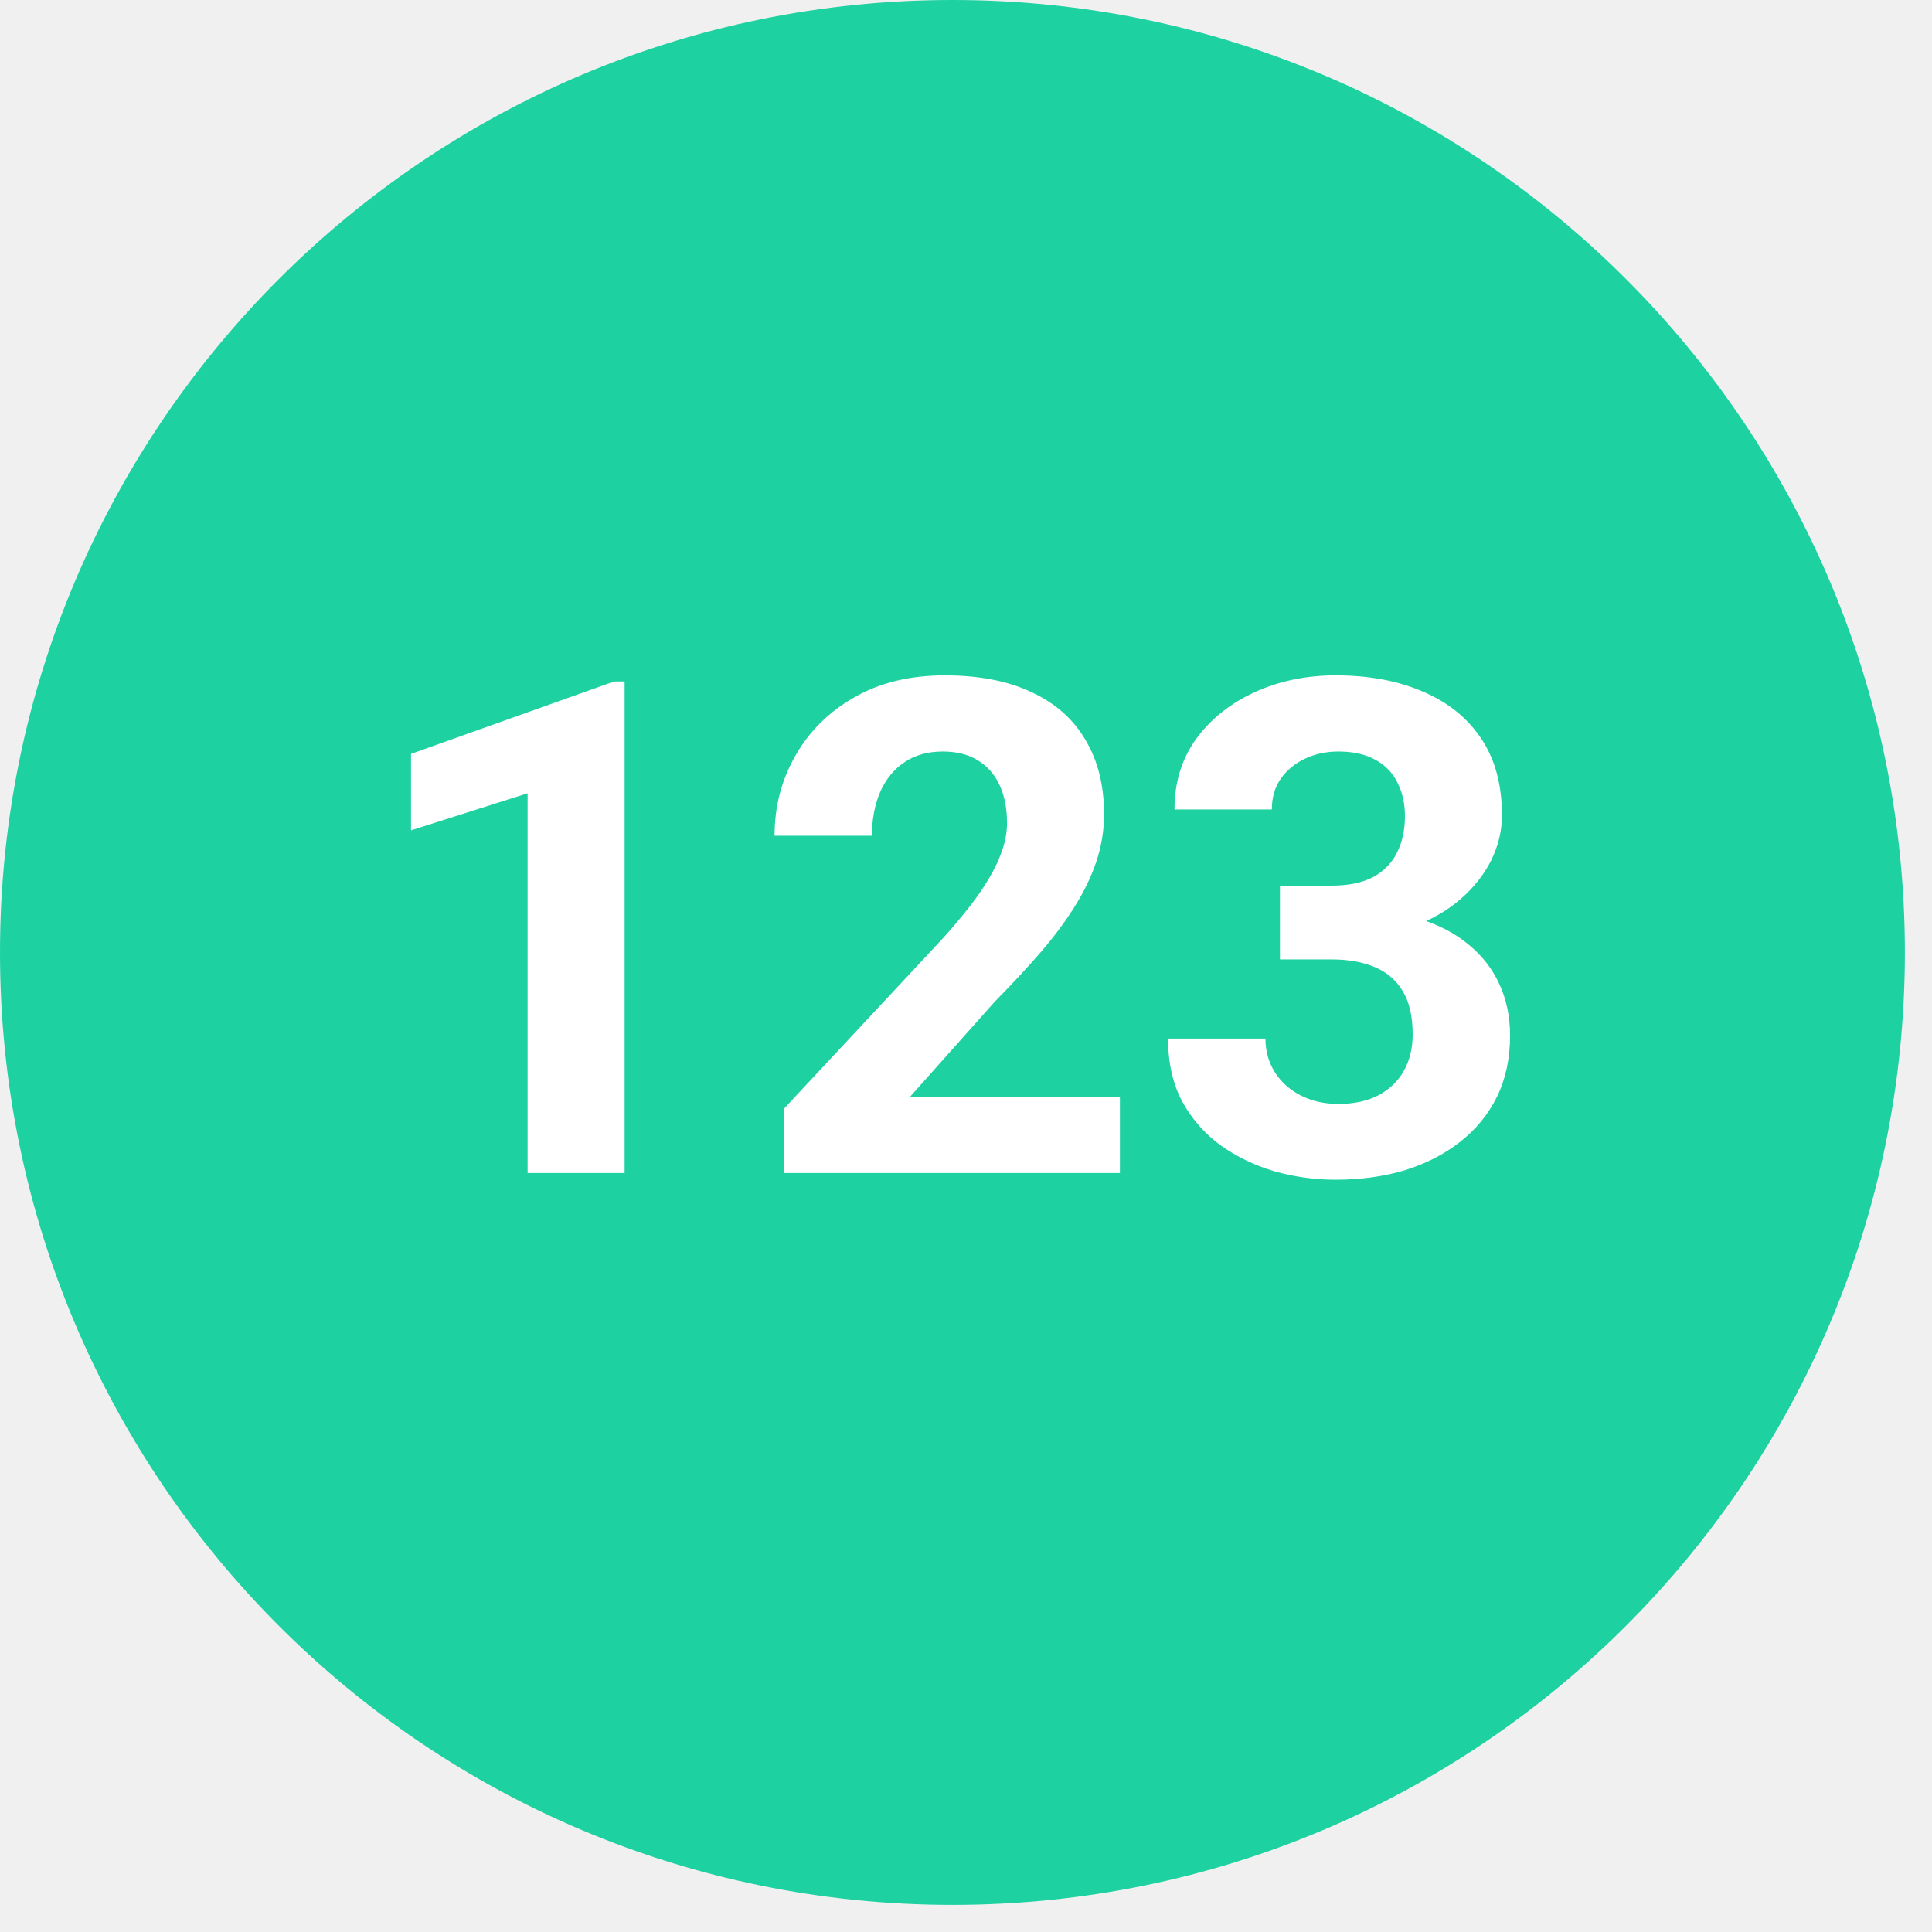
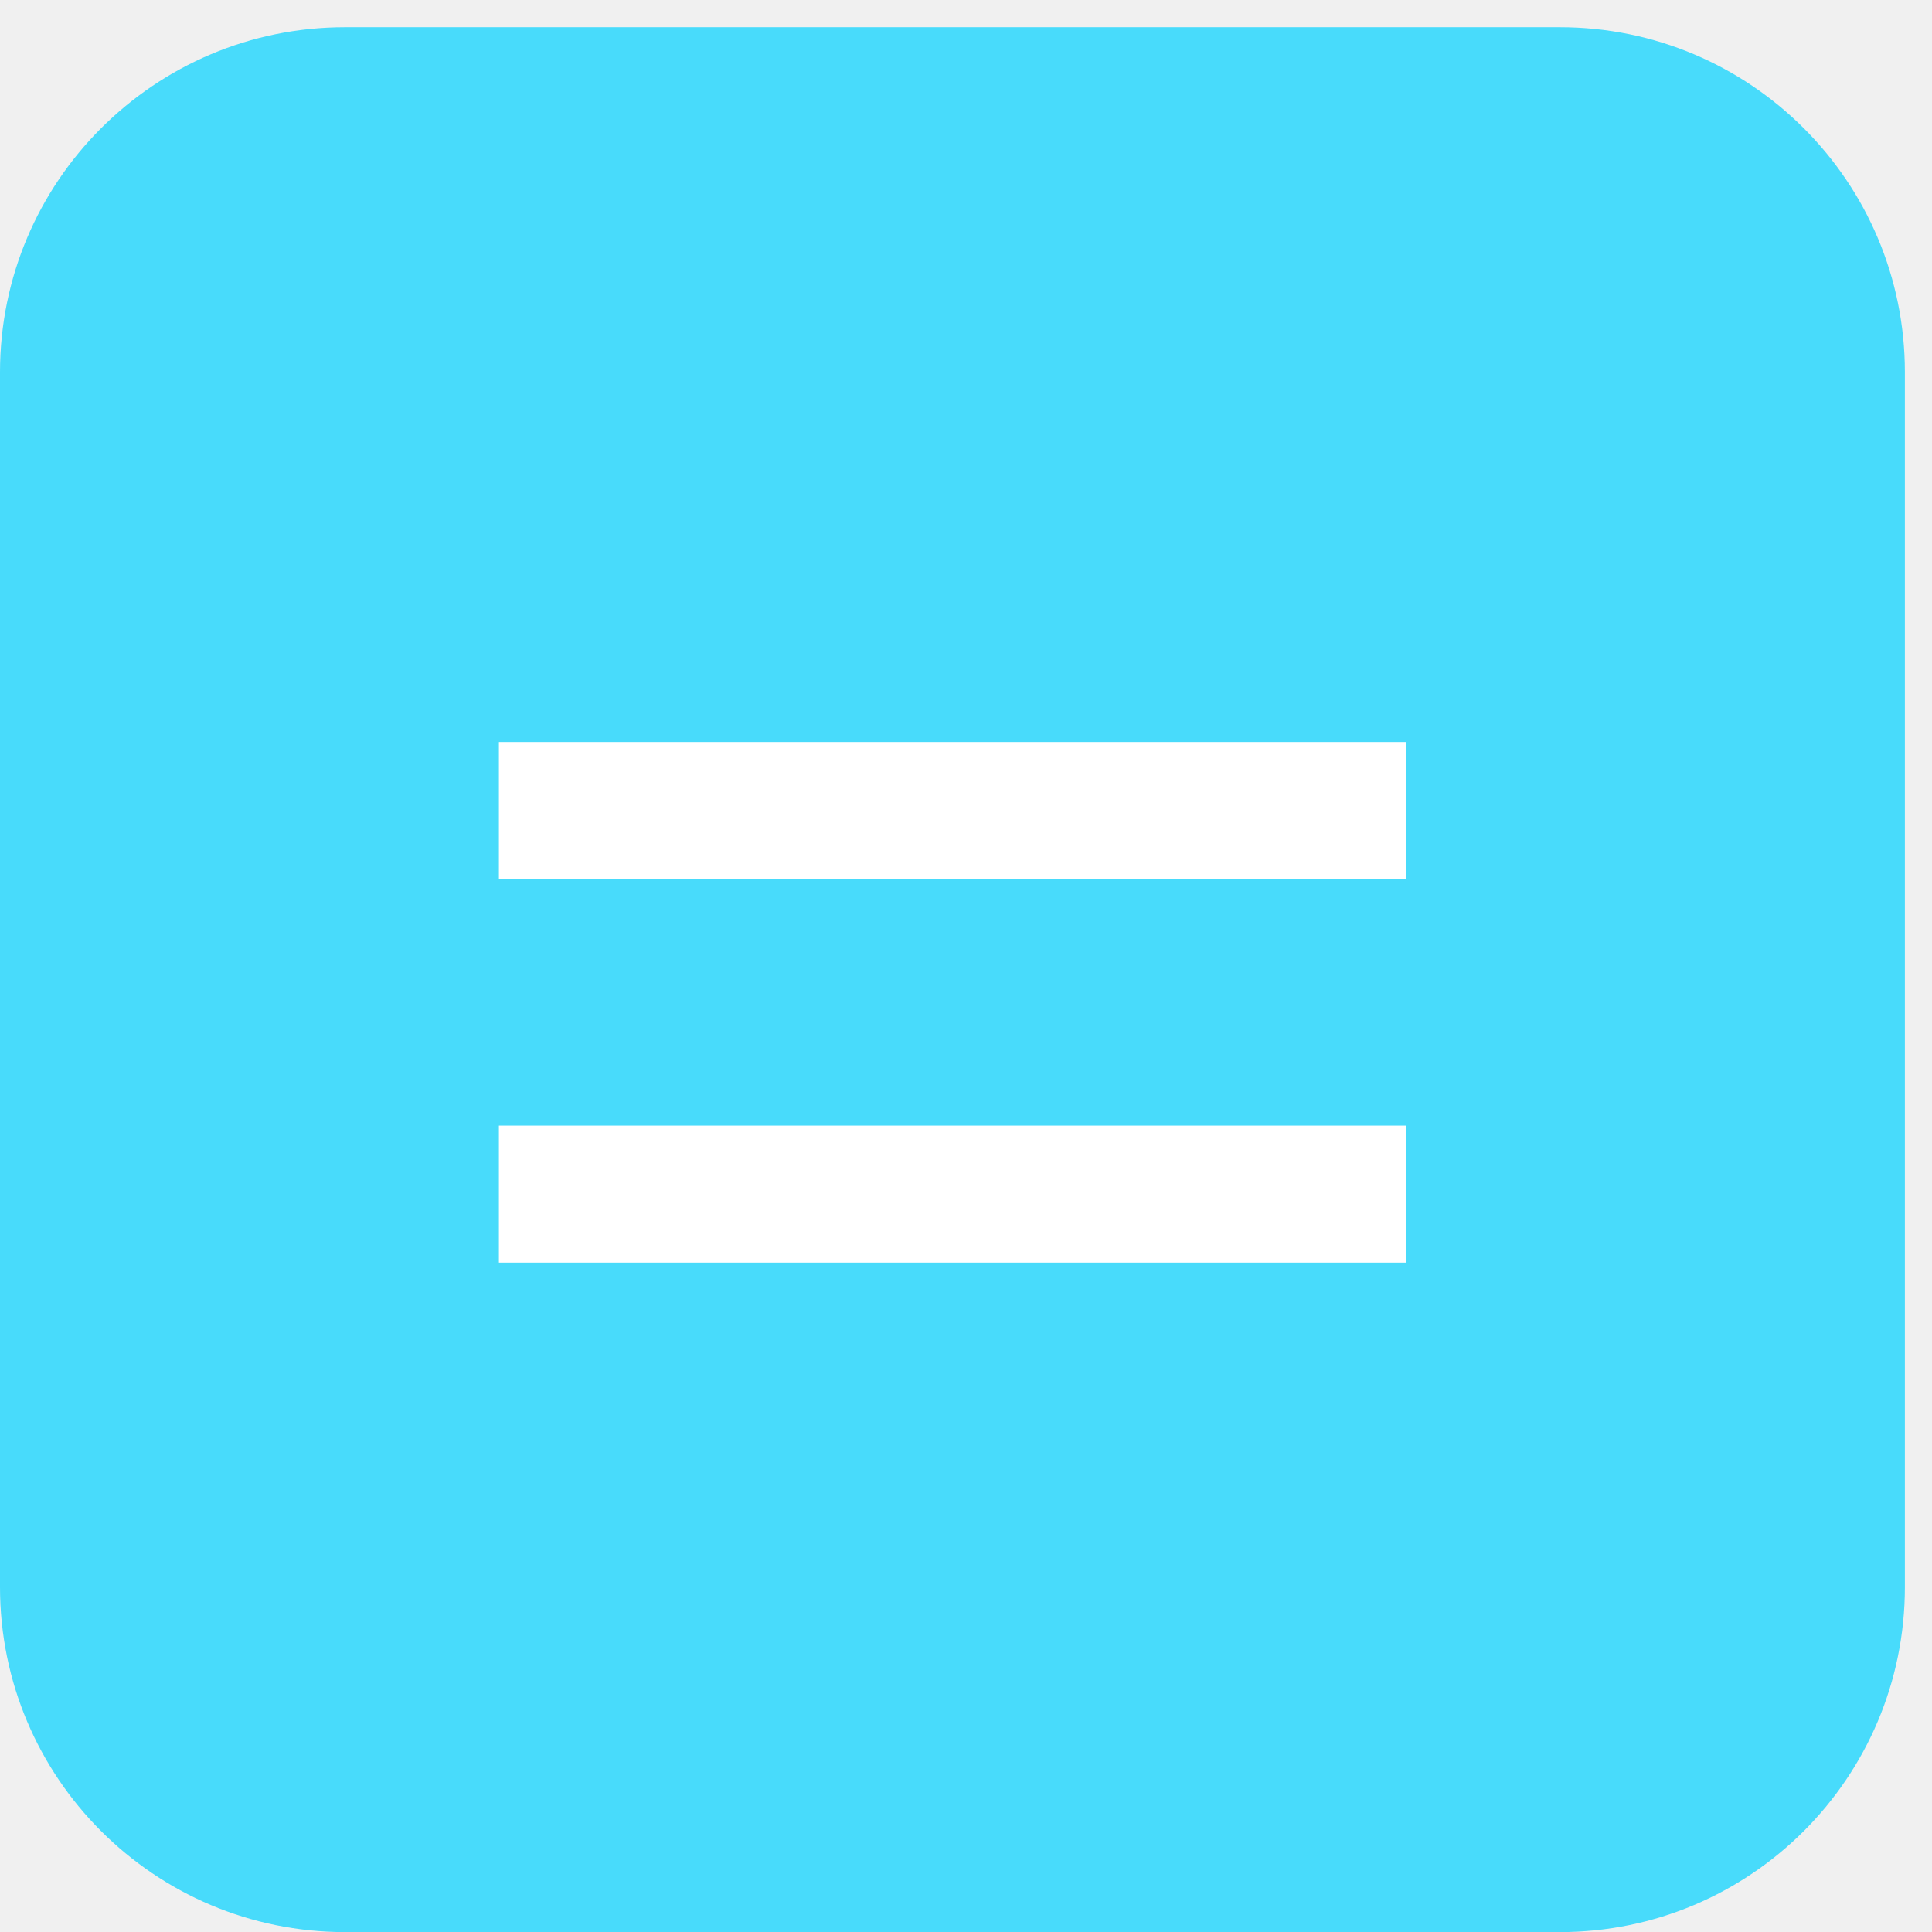
<svg xmlns="http://www.w3.org/2000/svg" width="56" height="56" viewBox="0 0 56 56" fill="none">
-   <rect width="55.214" height="55.214" rx="27.607" fill="#1DD1A1" />
-   <path d="M18.105 19.752V34H15.293V22.994L11.914 24.068V21.852L17.803 19.752H18.105ZM32.461 31.803V34H22.734V32.125L27.334 27.193C27.796 26.679 28.161 26.227 28.428 25.836C28.695 25.439 28.887 25.084 29.004 24.771C29.128 24.453 29.189 24.15 29.189 23.863C29.189 23.434 29.118 23.066 28.975 22.76C28.831 22.447 28.62 22.206 28.34 22.037C28.066 21.868 27.728 21.783 27.324 21.783C26.895 21.783 26.523 21.887 26.211 22.096C25.905 22.304 25.671 22.594 25.508 22.965C25.352 23.336 25.273 23.756 25.273 24.225H22.451C22.451 23.378 22.653 22.604 23.057 21.9C23.46 21.191 24.03 20.628 24.766 20.211C25.501 19.788 26.374 19.576 27.383 19.576C28.379 19.576 29.219 19.739 29.902 20.064C30.592 20.384 31.113 20.846 31.465 21.451C31.823 22.05 32.002 22.766 32.002 23.6C32.002 24.068 31.927 24.527 31.777 24.977C31.628 25.419 31.413 25.862 31.133 26.305C30.859 26.741 30.527 27.184 30.137 27.633C29.746 28.082 29.313 28.547 28.838 29.029L26.367 31.803H32.461ZM37.1 25.67H38.603C39.085 25.67 39.482 25.588 39.795 25.426C40.107 25.256 40.339 25.022 40.488 24.723C40.645 24.417 40.723 24.062 40.723 23.658C40.723 23.294 40.651 22.971 40.508 22.691C40.371 22.405 40.16 22.184 39.873 22.027C39.587 21.865 39.225 21.783 38.789 21.783C38.444 21.783 38.125 21.852 37.832 21.988C37.539 22.125 37.305 22.317 37.129 22.564C36.953 22.812 36.865 23.111 36.865 23.463H34.043C34.043 22.682 34.251 22.001 34.668 21.422C35.091 20.842 35.658 20.39 36.367 20.064C37.077 19.739 37.858 19.576 38.711 19.576C39.675 19.576 40.518 19.732 41.24 20.045C41.963 20.351 42.526 20.803 42.93 21.402C43.333 22.001 43.535 22.744 43.535 23.629C43.535 24.078 43.431 24.514 43.223 24.938C43.014 25.354 42.715 25.732 42.324 26.07C41.94 26.402 41.471 26.669 40.918 26.871C40.365 27.066 39.743 27.164 39.053 27.164H37.1V25.67ZM37.1 27.809V26.354H39.053C39.828 26.354 40.508 26.441 41.094 26.617C41.68 26.793 42.171 27.047 42.568 27.379C42.965 27.704 43.265 28.092 43.467 28.541C43.669 28.984 43.77 29.475 43.77 30.016C43.77 30.68 43.643 31.272 43.389 31.793C43.135 32.307 42.777 32.743 42.315 33.102C41.859 33.46 41.325 33.733 40.713 33.922C40.101 34.104 39.434 34.195 38.711 34.195C38.112 34.195 37.523 34.114 36.943 33.951C36.37 33.782 35.85 33.531 35.381 33.199C34.919 32.861 34.547 32.438 34.268 31.93C33.994 31.415 33.857 30.807 33.857 30.104H36.68C36.68 30.468 36.771 30.794 36.953 31.08C37.135 31.366 37.386 31.591 37.705 31.754C38.031 31.917 38.392 31.998 38.789 31.998C39.238 31.998 39.622 31.917 39.941 31.754C40.267 31.585 40.514 31.35 40.684 31.051C40.859 30.745 40.947 30.39 40.947 29.986C40.947 29.465 40.853 29.049 40.664 28.736C40.475 28.417 40.205 28.183 39.853 28.033C39.502 27.884 39.085 27.809 38.603 27.809H37.1Z" fill="white" />
+   <rect y="0.789" width="55.214" height="55.214" rx="10" fill="#48DBFB" />
+   <path d="M14.461 36.598V32.627H40.753V36.598H14.461ZM14.461 25.479V21.508H40.753V25.479H14.461Z" fill="white" />
</svg>
